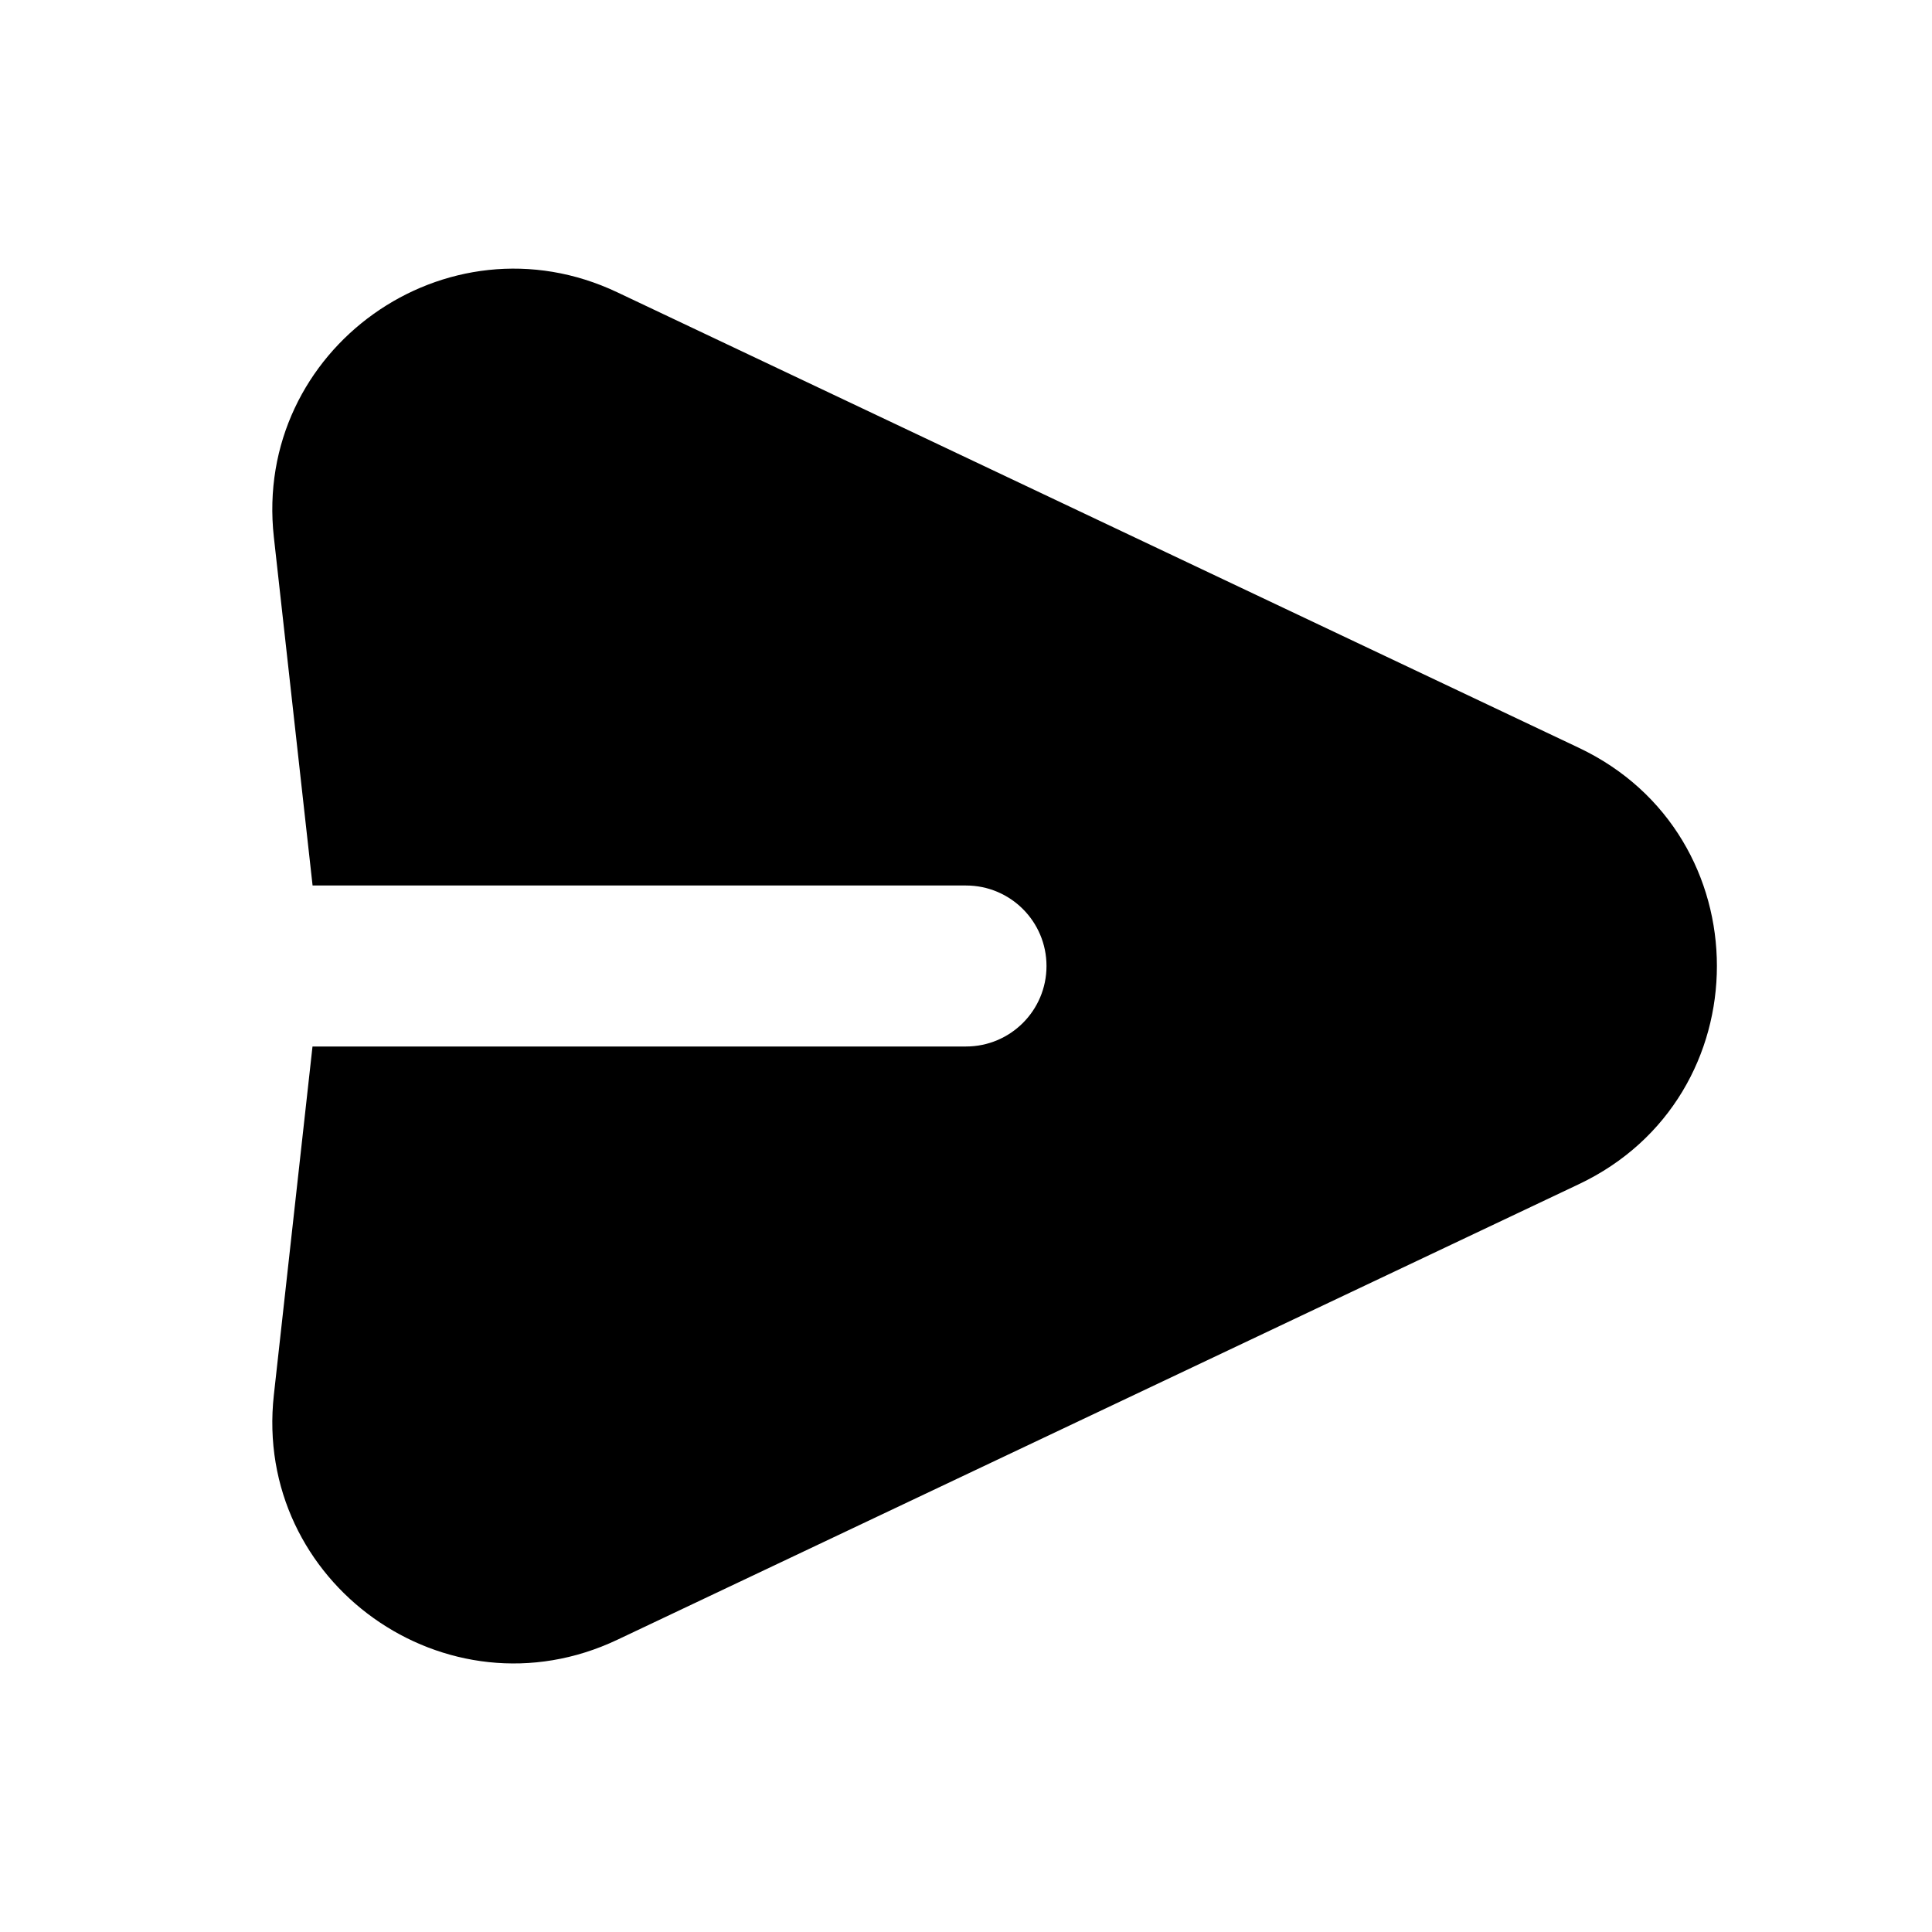
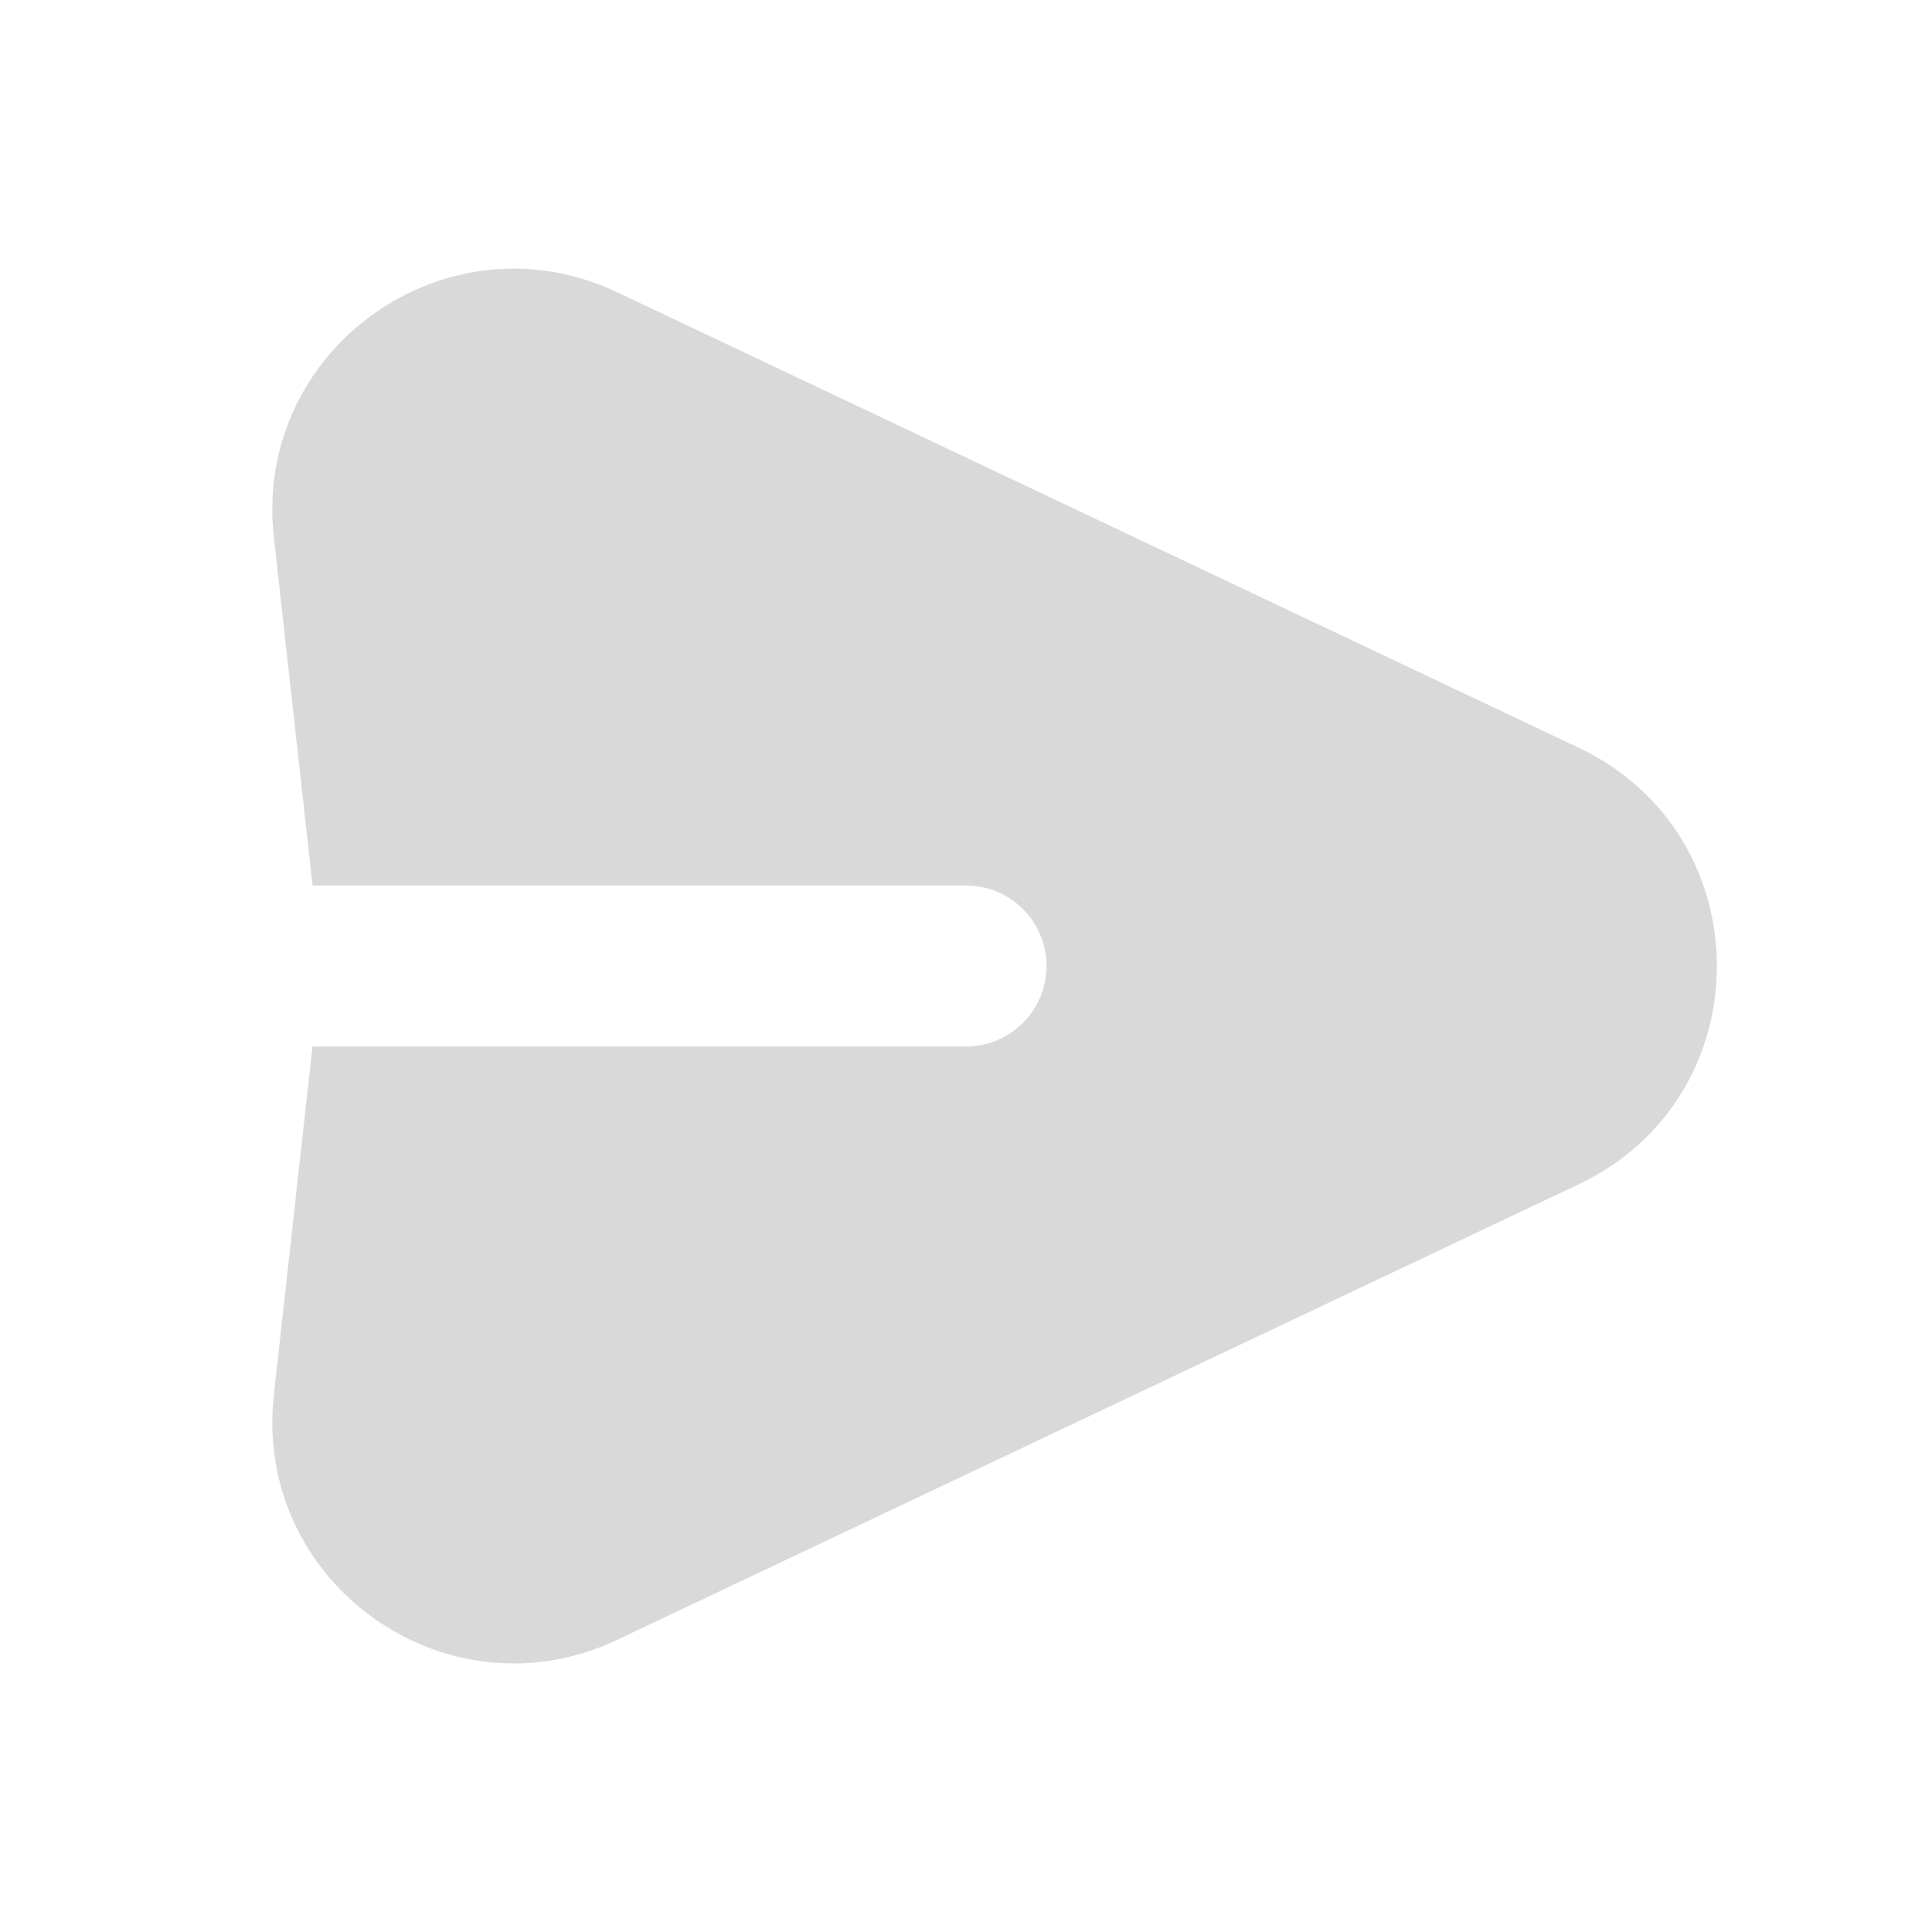
<svg xmlns="http://www.w3.org/2000/svg" width="32" height="32" viewBox="0 0 24 24">
-   <path fill="currentColor" fill-rule="evenodd" d="M3.402 6.673c-.26-2.334 2.143-4.048 4.266-3.042l11.944 5.658c2.288 1.083 2.288 4.339 0 5.422L7.668 20.37c-2.123 1.006-4.525-.708-4.266-3.042L3.882 13H12a1 1 0 1 0 0-2H3.883z" clip-rule="evenodd" />
+   <path fill="#D9D9D9" fill-rule="evenodd" d="M3.402 6.673c-.26-2.334 2.143-4.048 4.266-3.042l11.944 5.658c2.288 1.083 2.288 4.339 0 5.422L7.668 20.37c-2.123 1.006-4.525-.708-4.266-3.042L3.882 13H12a1 1 0 1 0 0-2H3.883z" clip-rule="evenodd" />
</svg>
